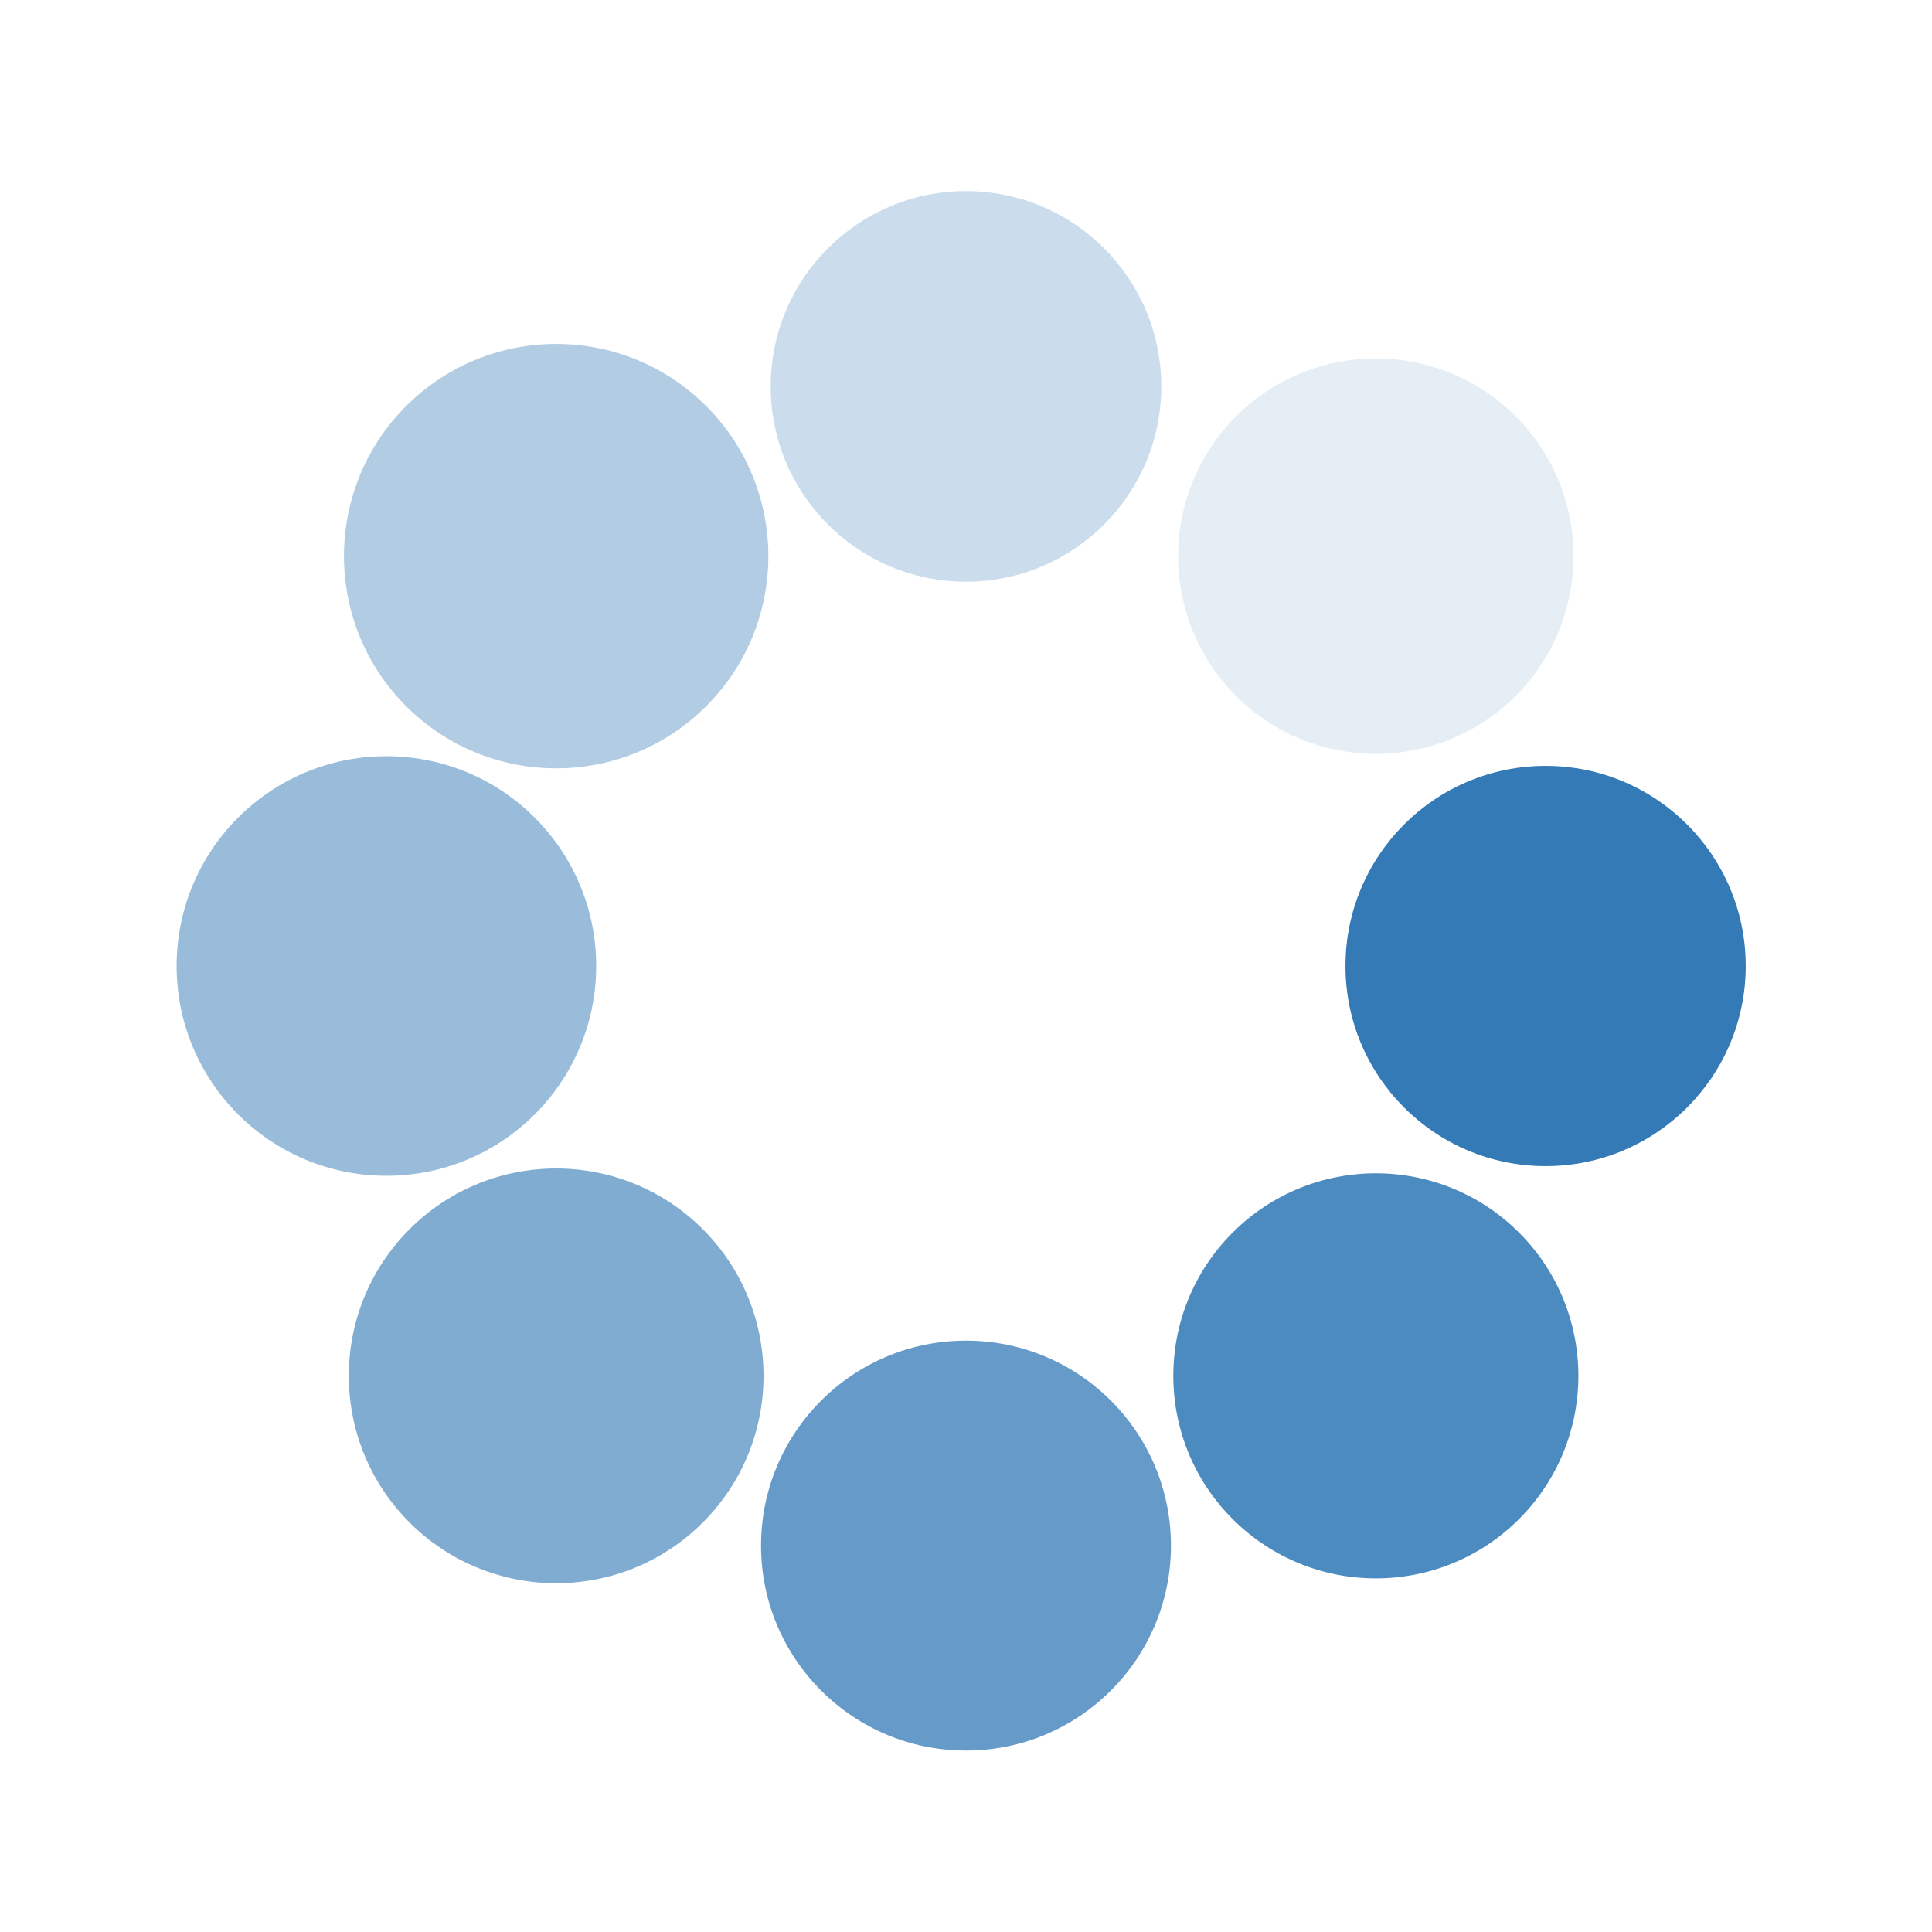
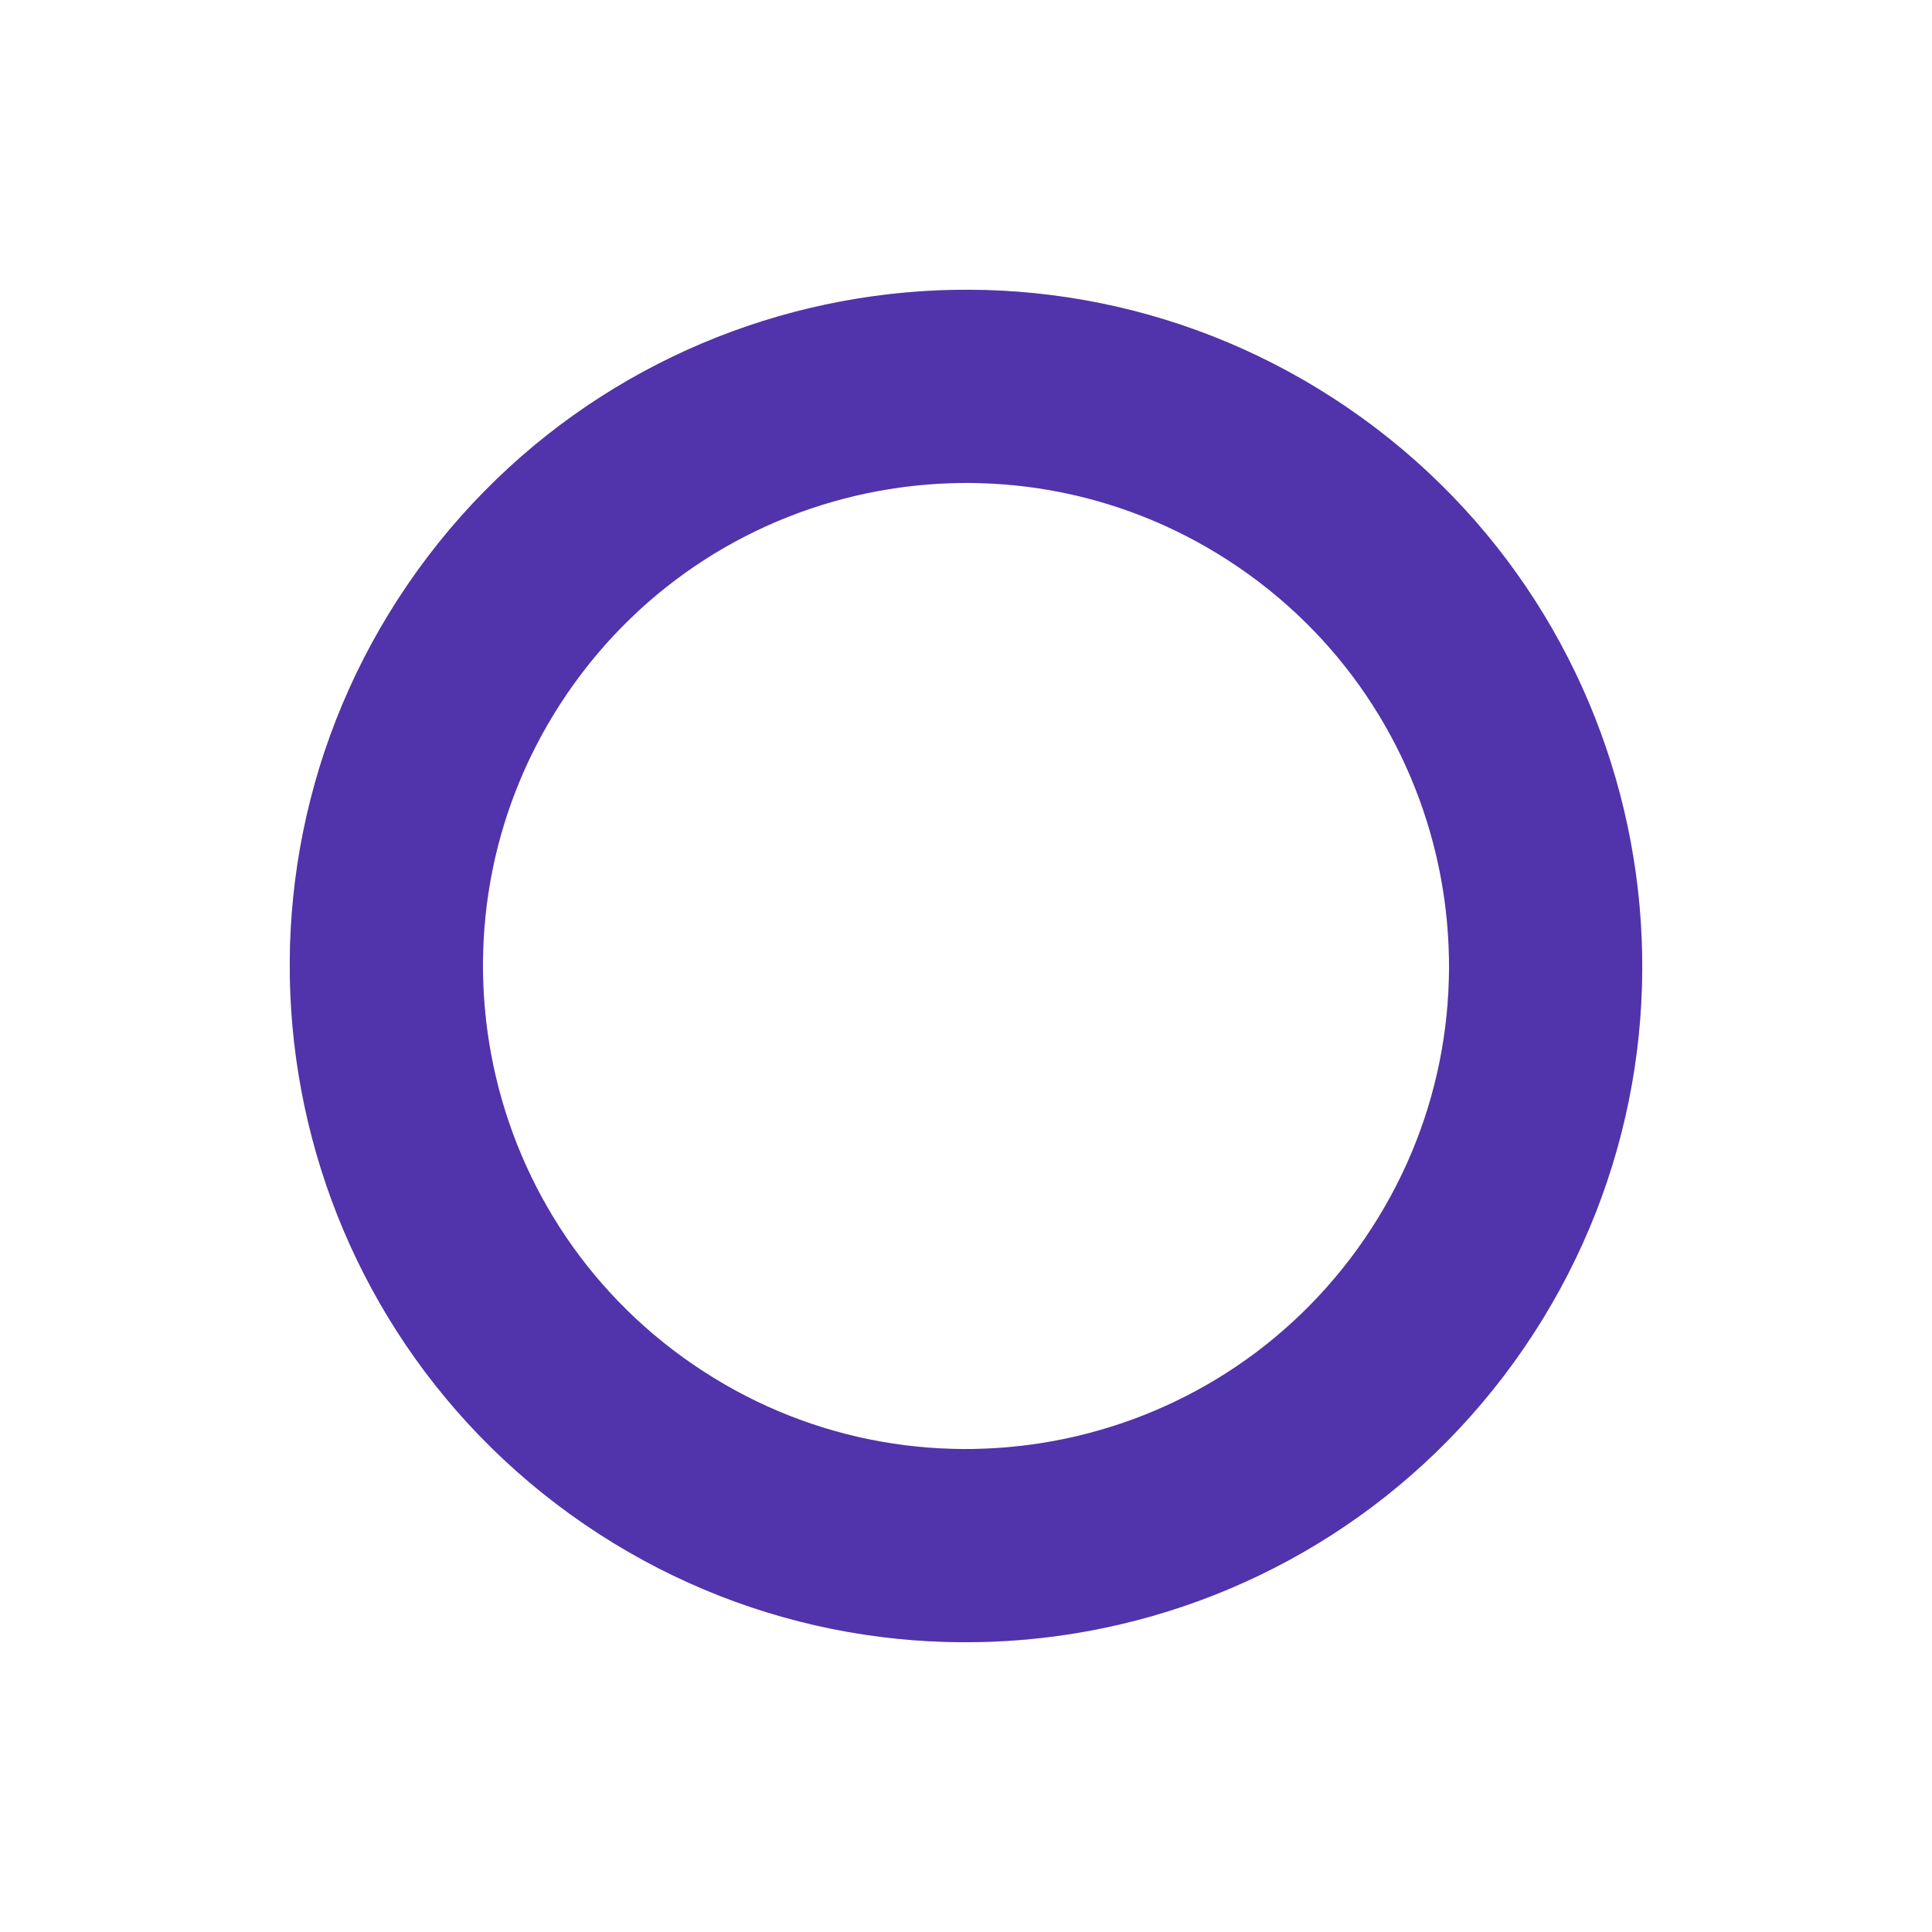
- <svg xmlns="http://www.w3.org/2000/svg" class="lds-spin" width="99" height="99" viewBox="0 0 100 100" preserveAspectRatio="xMidYMid" style="background:0 0">
-   <g transform="translate(80 50)">
-     <circle r="10" fill="#337ab7" transform="scale(1.03583)">
-       <animateTransform attributeName="transform" type="scale" begin="-0.875s" values="1.1 1.1;1 1" keyTimes="0;1" dur="1s" repeatCount="indefinite" />
-       <animate attributeName="fill-opacity" keyTimes="0;1" dur="1s" repeatCount="indefinite" values="1;0" begin="-0.875s" />
-     </circle>
-   </g>
-   <g transform="rotate(45 -50.355 121.569)">
-     <circle r="10" fill="#337ab7" fill-opacity=".875" transform="scale(1.04833)">
-       <animateTransform attributeName="transform" type="scale" begin="-0.75s" values="1.1 1.1;1 1" keyTimes="0;1" dur="1s" repeatCount="indefinite" />
-       <animate attributeName="fill-opacity" keyTimes="0;1" dur="1s" repeatCount="indefinite" values="1;0" begin="-0.75s" />
-     </circle>
-   </g>
-   <g transform="rotate(90 -15 65)">
-     <circle r="10" fill="#337ab7" fill-opacity=".75" transform="scale(1.06083)">
-       <animateTransform attributeName="transform" type="scale" begin="-0.625s" values="1.1 1.1;1 1" keyTimes="0;1" dur="1s" repeatCount="indefinite" />
-       <animate attributeName="fill-opacity" keyTimes="0;1" dur="1s" repeatCount="indefinite" values="1;0" begin="-0.625s" />
-     </circle>
-   </g>
-   <g transform="rotate(135 -.355 41.569)">
-     <circle r="10" fill="#337ab7" fill-opacity=".625" transform="scale(1.07333)">
-       <animateTransform attributeName="transform" type="scale" begin="-0.5s" values="1.1 1.1;1 1" keyTimes="0;1" dur="1s" repeatCount="indefinite" />
-       <animate attributeName="fill-opacity" keyTimes="0;1" dur="1s" repeatCount="indefinite" values="1;0" begin="-0.5s" />
-     </circle>
-   </g>
-   <g transform="rotate(180 10 25)">
-     <circle r="10" fill="#337ab7" fill-opacity=".5" transform="scale(1.08583)">
-       <animateTransform attributeName="transform" type="scale" begin="-0.375s" values="1.1 1.1;1 1" keyTimes="0;1" dur="1s" repeatCount="indefinite" />
-       <animate attributeName="fill-opacity" keyTimes="0;1" dur="1s" repeatCount="indefinite" values="1;0" begin="-0.375s" />
-     </circle>
-   </g>
-   <g transform="rotate(-135 20.355 8.431)">
-     <circle r="10" fill="#337ab7" fill-opacity=".375" transform="scale(1.09833)">
-       <animateTransform attributeName="transform" type="scale" begin="-0.25s" values="1.1 1.1;1 1" keyTimes="0;1" dur="1s" repeatCount="indefinite" />
-       <animate attributeName="fill-opacity" keyTimes="0;1" dur="1s" repeatCount="indefinite" values="1;0" begin="-0.25s" />
-     </circle>
-   </g>
-   <g transform="rotate(-90 35 -15)">
-     <circle r="10" fill="#337ab7" fill-opacity=".25" transform="scale(1.01083)">
-       <animateTransform attributeName="transform" type="scale" begin="-0.125s" values="1.1 1.1;1 1" keyTimes="0;1" dur="1s" repeatCount="indefinite" />
-       <animate attributeName="fill-opacity" keyTimes="0;1" dur="1s" repeatCount="indefinite" values="1;0" begin="-0.125s" />
-     </circle>
-   </g>
-   <g transform="rotate(-45 70.355 -71.569)">
-     <circle r="10" fill="#337ab7" fill-opacity=".125" transform="scale(1.02333)">
-       <animateTransform attributeName="transform" type="scale" begin="0s" values="1.1 1.1;1 1" keyTimes="0;1" dur="1s" repeatCount="indefinite" />
-       <animate attributeName="fill-opacity" keyTimes="0;1" dur="1s" repeatCount="indefinite" values="1;0" begin="0s" />
-     </circle>
-   </g>
+ <svg xmlns="http://www.w3.org/2000/svg" width="100" height="100" viewBox="0 0 100 100" preserveAspectRatio="xMidYMid" class="lds-ring" style="background:0 0">
+   <circle cx="50" cy="50" fill="none" r="30" stroke="#cfcfcf" stroke-width="10" />
+   <circle cx="50" cy="50" fill="none" r="30" stroke="#5133AB" stroke-width="10" stroke-linecap="square" transform="rotate(304.375 50 50)">
+     <animateTransform attributeName="transform" type="rotate" calcMode="linear" values="0 50 50;180 50 50;720 50 50" keyTimes="0;0.5;1" dur="1s" begin="0s" repeatCount="indefinite" />
+     <animate attributeName="stroke-dasharray" calcMode="linear" values="18.85 169.646;94.248 94.248;18.85 169.646" keyTimes="0;0.5;1" dur="1" begin="0s" repeatCount="indefinite" />
+   </circle>
</svg>
